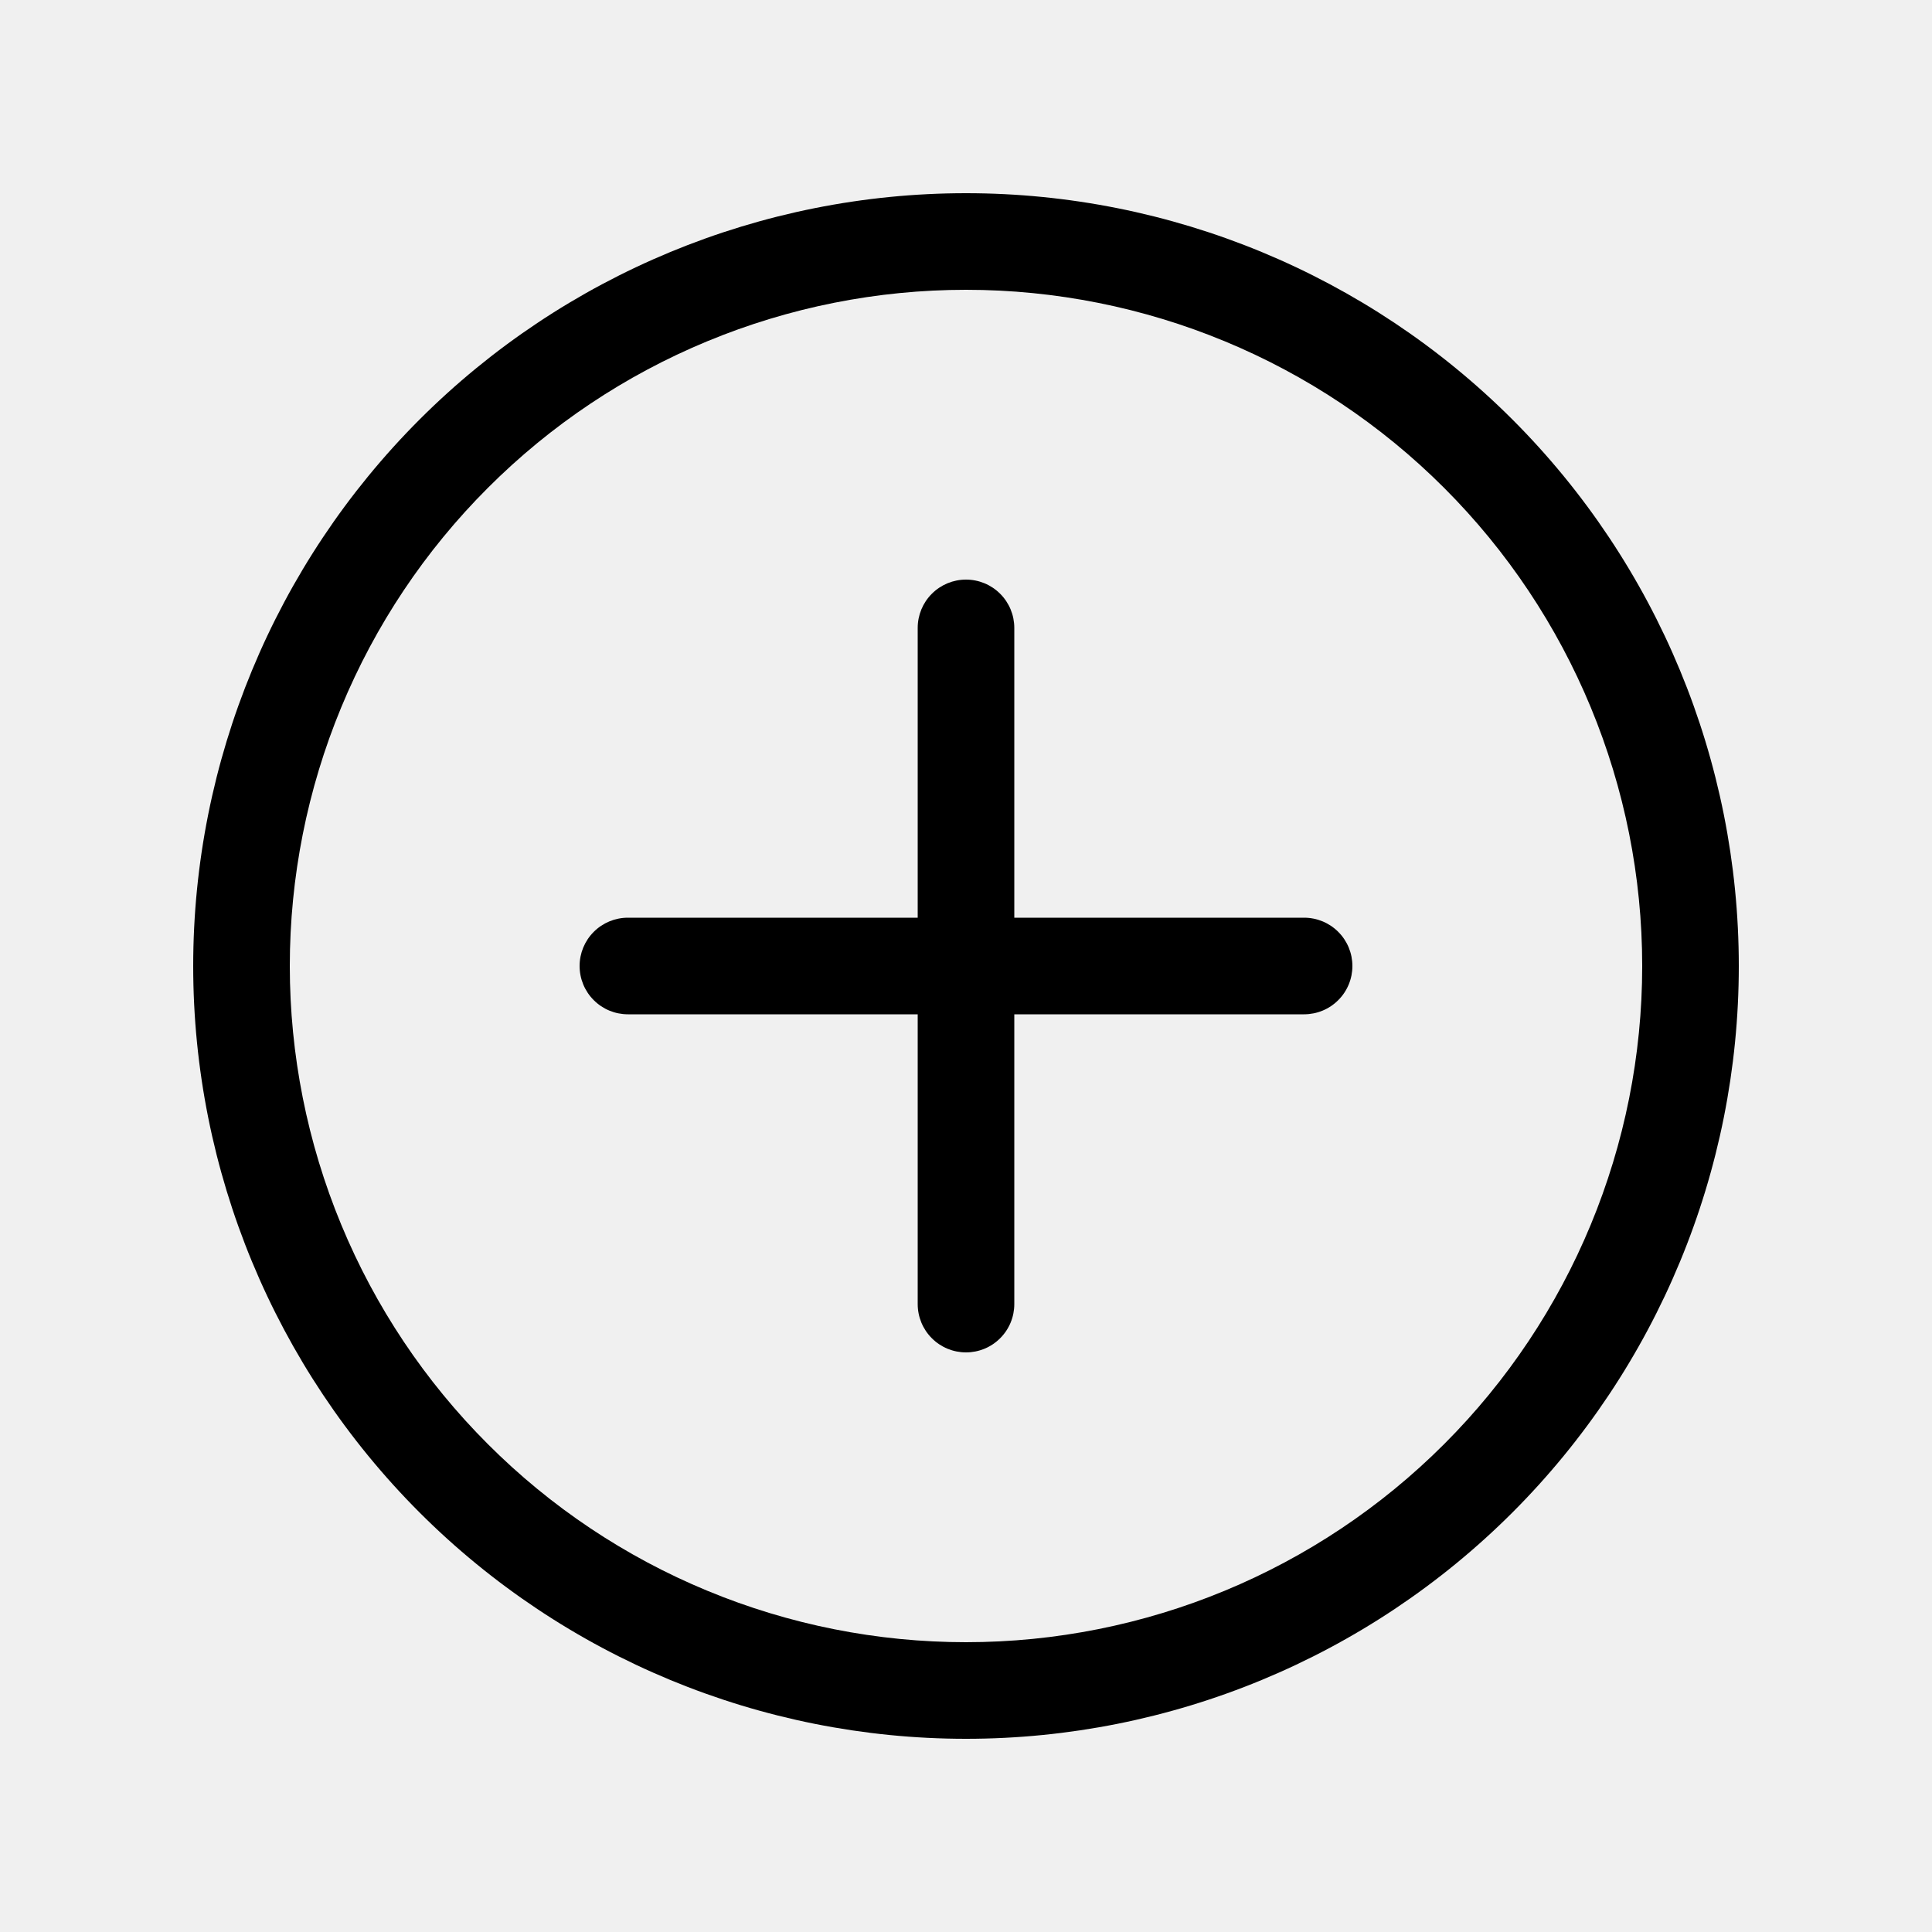
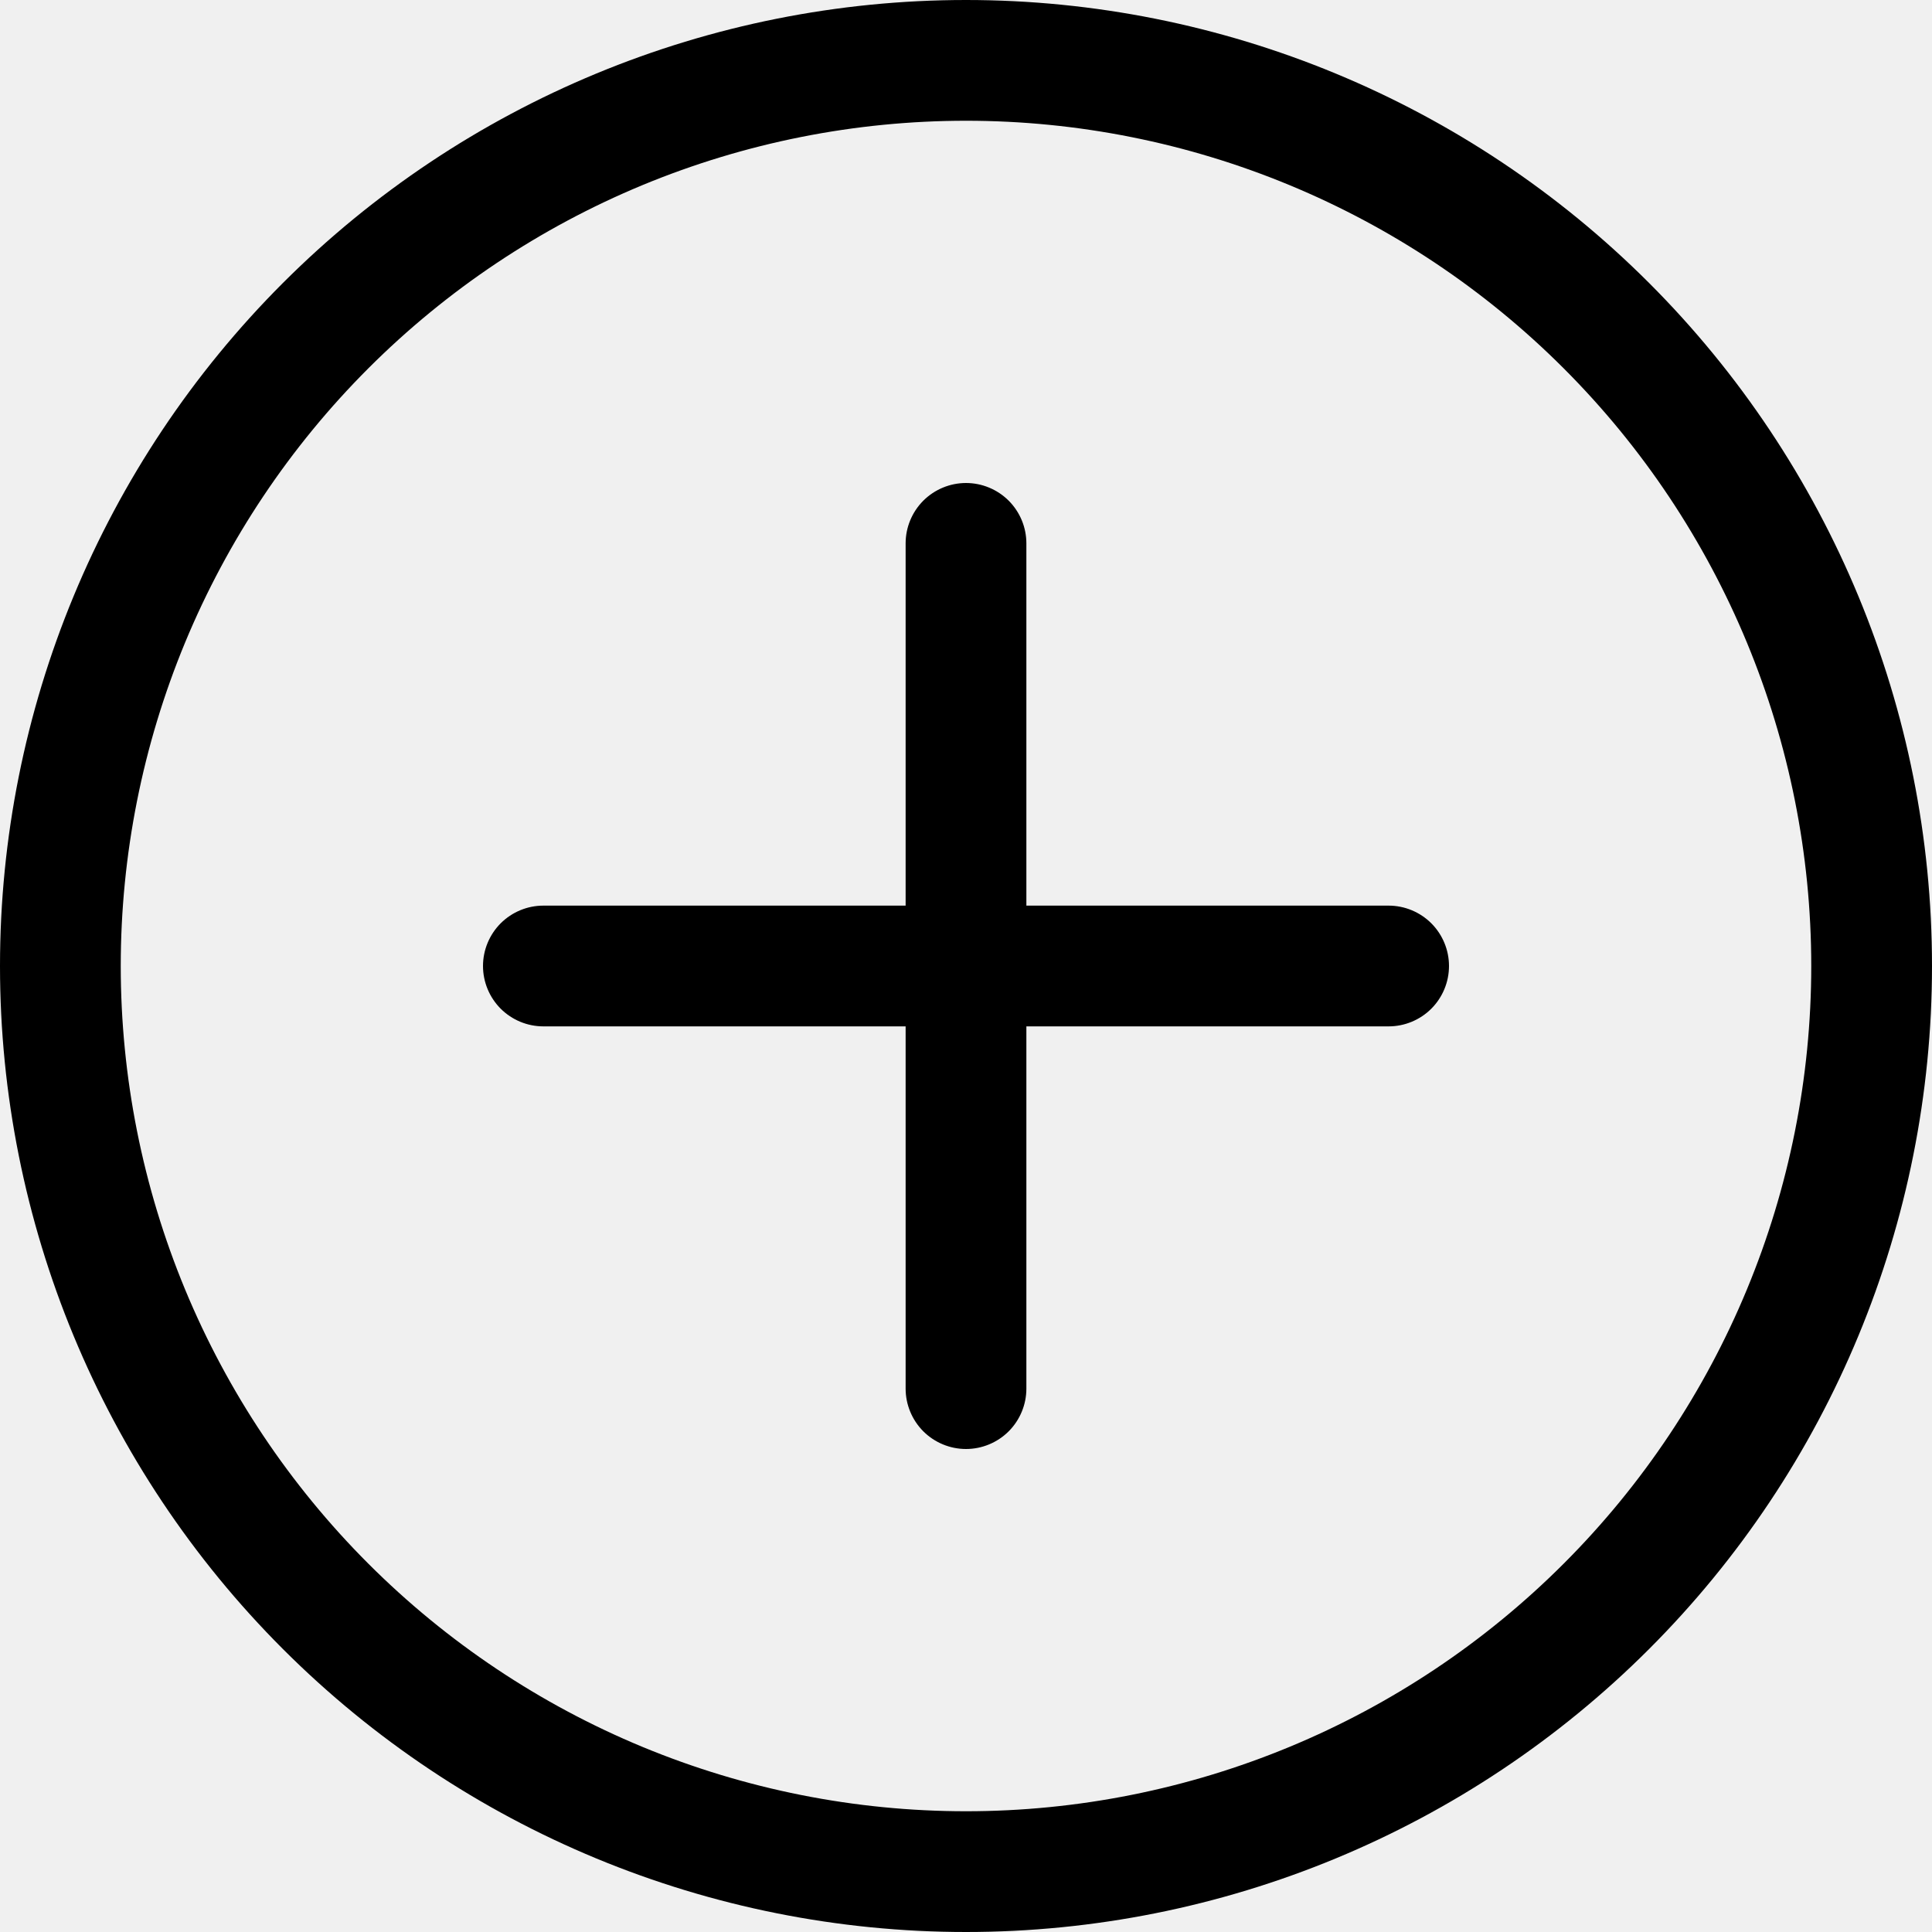
- <svg xmlns="http://www.w3.org/2000/svg" width="50" height="50" viewBox="0 0 40 40" fill="none">
-   <path d="M12 20C12 19.735 12.105 19.48 12.293 19.293C12.48 19.105 12.735 19 13 19H19V13C19 12.735 19.105 12.48 19.293 12.293C19.48 12.105 19.735 12 20 12C20.265 12 20.52 12.105 20.707 12.293C20.895 12.48 21 12.735 21 13V19H27C27.265 19 27.52 19.105 27.707 19.293C27.895 19.48 28 19.735 28 20C28 20.265 27.895 20.52 27.707 20.707C27.52 20.895 27.265 21 27 21H21V27C21 27.265 20.895 27.52 20.707 27.707C20.52 27.895 20.265 28 20 28C19.735 28 19.48 27.895 19.293 27.707C19.105 27.52 19 27.265 19 27V21H13C12.735 21 12.48 20.895 12.293 20.707C12.105 20.52 12 20.265 12 20ZM20 36C24.244 36 28.313 34.314 31.314 31.314C34.314 28.313 36 24.244 36 20C36 15.757 34.314 11.687 31.314 8.686C28.313 5.686 24.244 4 20 4C15.757 4 11.687 5.686 8.686 8.686C5.686 11.687 4 15.757 4 20C4 24.244 5.686 28.313 8.686 31.314C11.687 34.314 15.757 36 20 36V36ZM20 34C18.162 34 16.341 33.638 14.642 32.934C12.944 32.231 11.4 31.2 10.101 29.899C8.8 28.599 7.769 27.056 7.066 25.358C6.362 23.659 6 21.838 6 20C6 18.162 6.362 16.341 7.066 14.642C7.769 12.944 8.8 11.4 10.101 10.101C11.4 8.8 12.944 7.769 14.642 7.066C16.341 6.362 18.162 6 20 6C23.713 6 27.274 7.475 29.899 10.101C32.525 12.726 34 16.287 34 20C34 23.713 32.525 27.274 29.899 29.899C27.274 32.525 23.713 34 20 34Z" fill="black" />
+ <svg xmlns="http://www.w3.org/2000/svg" width="40" height="40" viewBox="0 0 40 40" fill="none">
+   <g clip-path="url(#clip0_14_9)">
+     <path d="M10 20C10 19.669 10.132 19.351 10.366 19.116C10.601 18.882 10.918 18.75 11.25 18.75H18.75V11.25C18.75 10.918 18.882 10.601 19.116 10.366C19.351 10.132 19.669 10 20 10C20.331 10 20.649 10.132 20.884 10.366C21.118 10.601 21.25 10.918 21.25 11.25V18.75H28.75C29.081 18.75 29.399 18.882 29.634 19.116C29.868 19.351 30 19.669 30 20C30 20.331 29.868 20.649 29.634 20.884C29.399 21.118 29.081 21.25 28.75 21.25H21.25V28.75C21.25 29.081 21.118 29.399 20.884 29.634C20.649 29.868 20.331 30 20 30C19.669 30 19.351 29.868 19.116 29.634C18.882 29.399 18.75 29.081 18.75 28.75V21.25H11.25C10.918 21.25 10.601 21.118 10.366 20.884C10.132 20.649 10 20.331 10 20ZM20 40C25.304 40 30.391 37.893 34.142 34.142C37.893 30.391 40 25.304 40 20C40 14.696 37.893 9.609 34.142 5.858C30.391 2.107 25.304 0 20 0C14.696 0 9.609 2.107 5.858 5.858C2.107 9.609 0 14.696 0 20C0 25.304 2.107 30.391 5.858 34.142C9.609 37.893 14.696 40 20 40V40ZM20 37.5C17.702 37.5 15.426 37.047 13.303 36.168C11.18 35.288 9.251 33.999 7.626 32.374C6.001 30.749 4.712 28.82 3.832 26.697C2.953 24.574 2.5 22.298 2.5 20C2.5 17.702 2.953 15.426 3.832 13.303C4.712 11.18 6.001 9.251 7.626 7.626C9.251 6.001 11.18 4.712 13.303 3.832C15.426 2.953 17.702 2.5 20 2.5C24.641 2.5 29.093 4.344 32.374 7.626C35.656 10.908 37.5 15.359 37.5 20C37.5 24.641 35.656 29.093 32.374 32.374C29.093 35.656 24.641 37.5 20 37.5Z" fill="black" />
+   </g>
+   <defs>
+     <clipPath id="clip0_14_9">
+       <rect width="40" height="40" fill="white" />
+     </clipPath>
+   </defs>
</svg>
